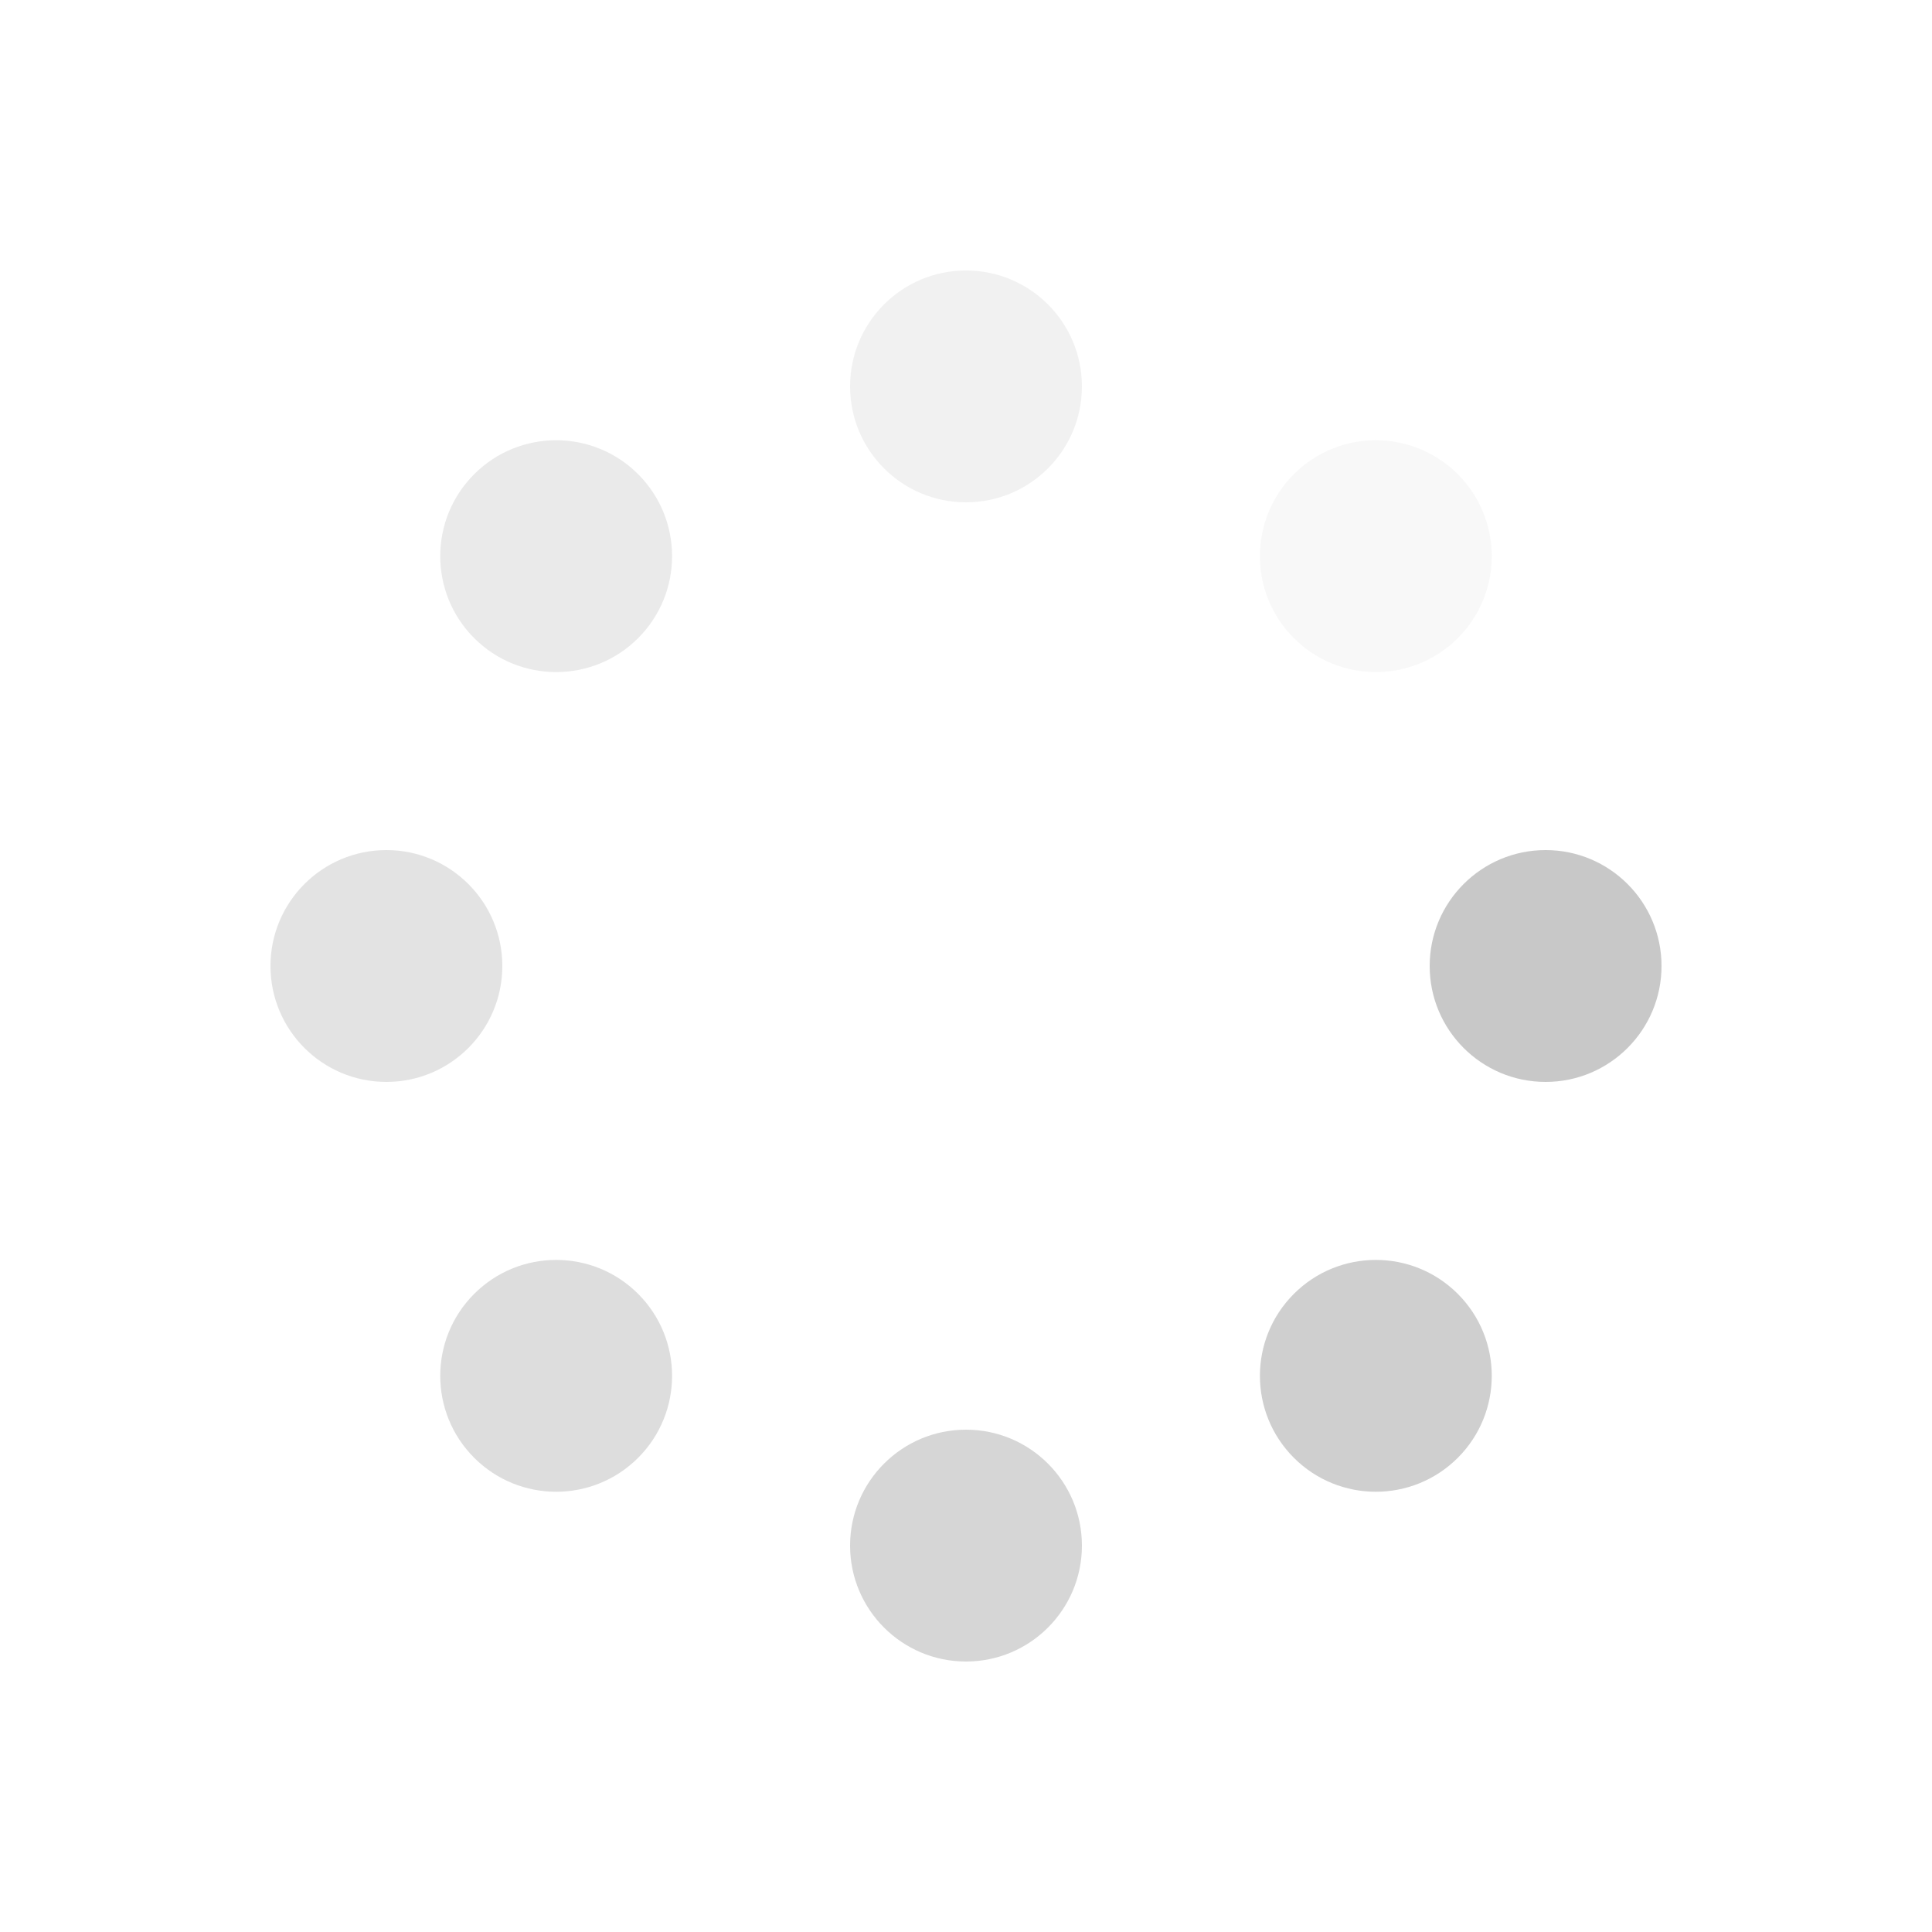
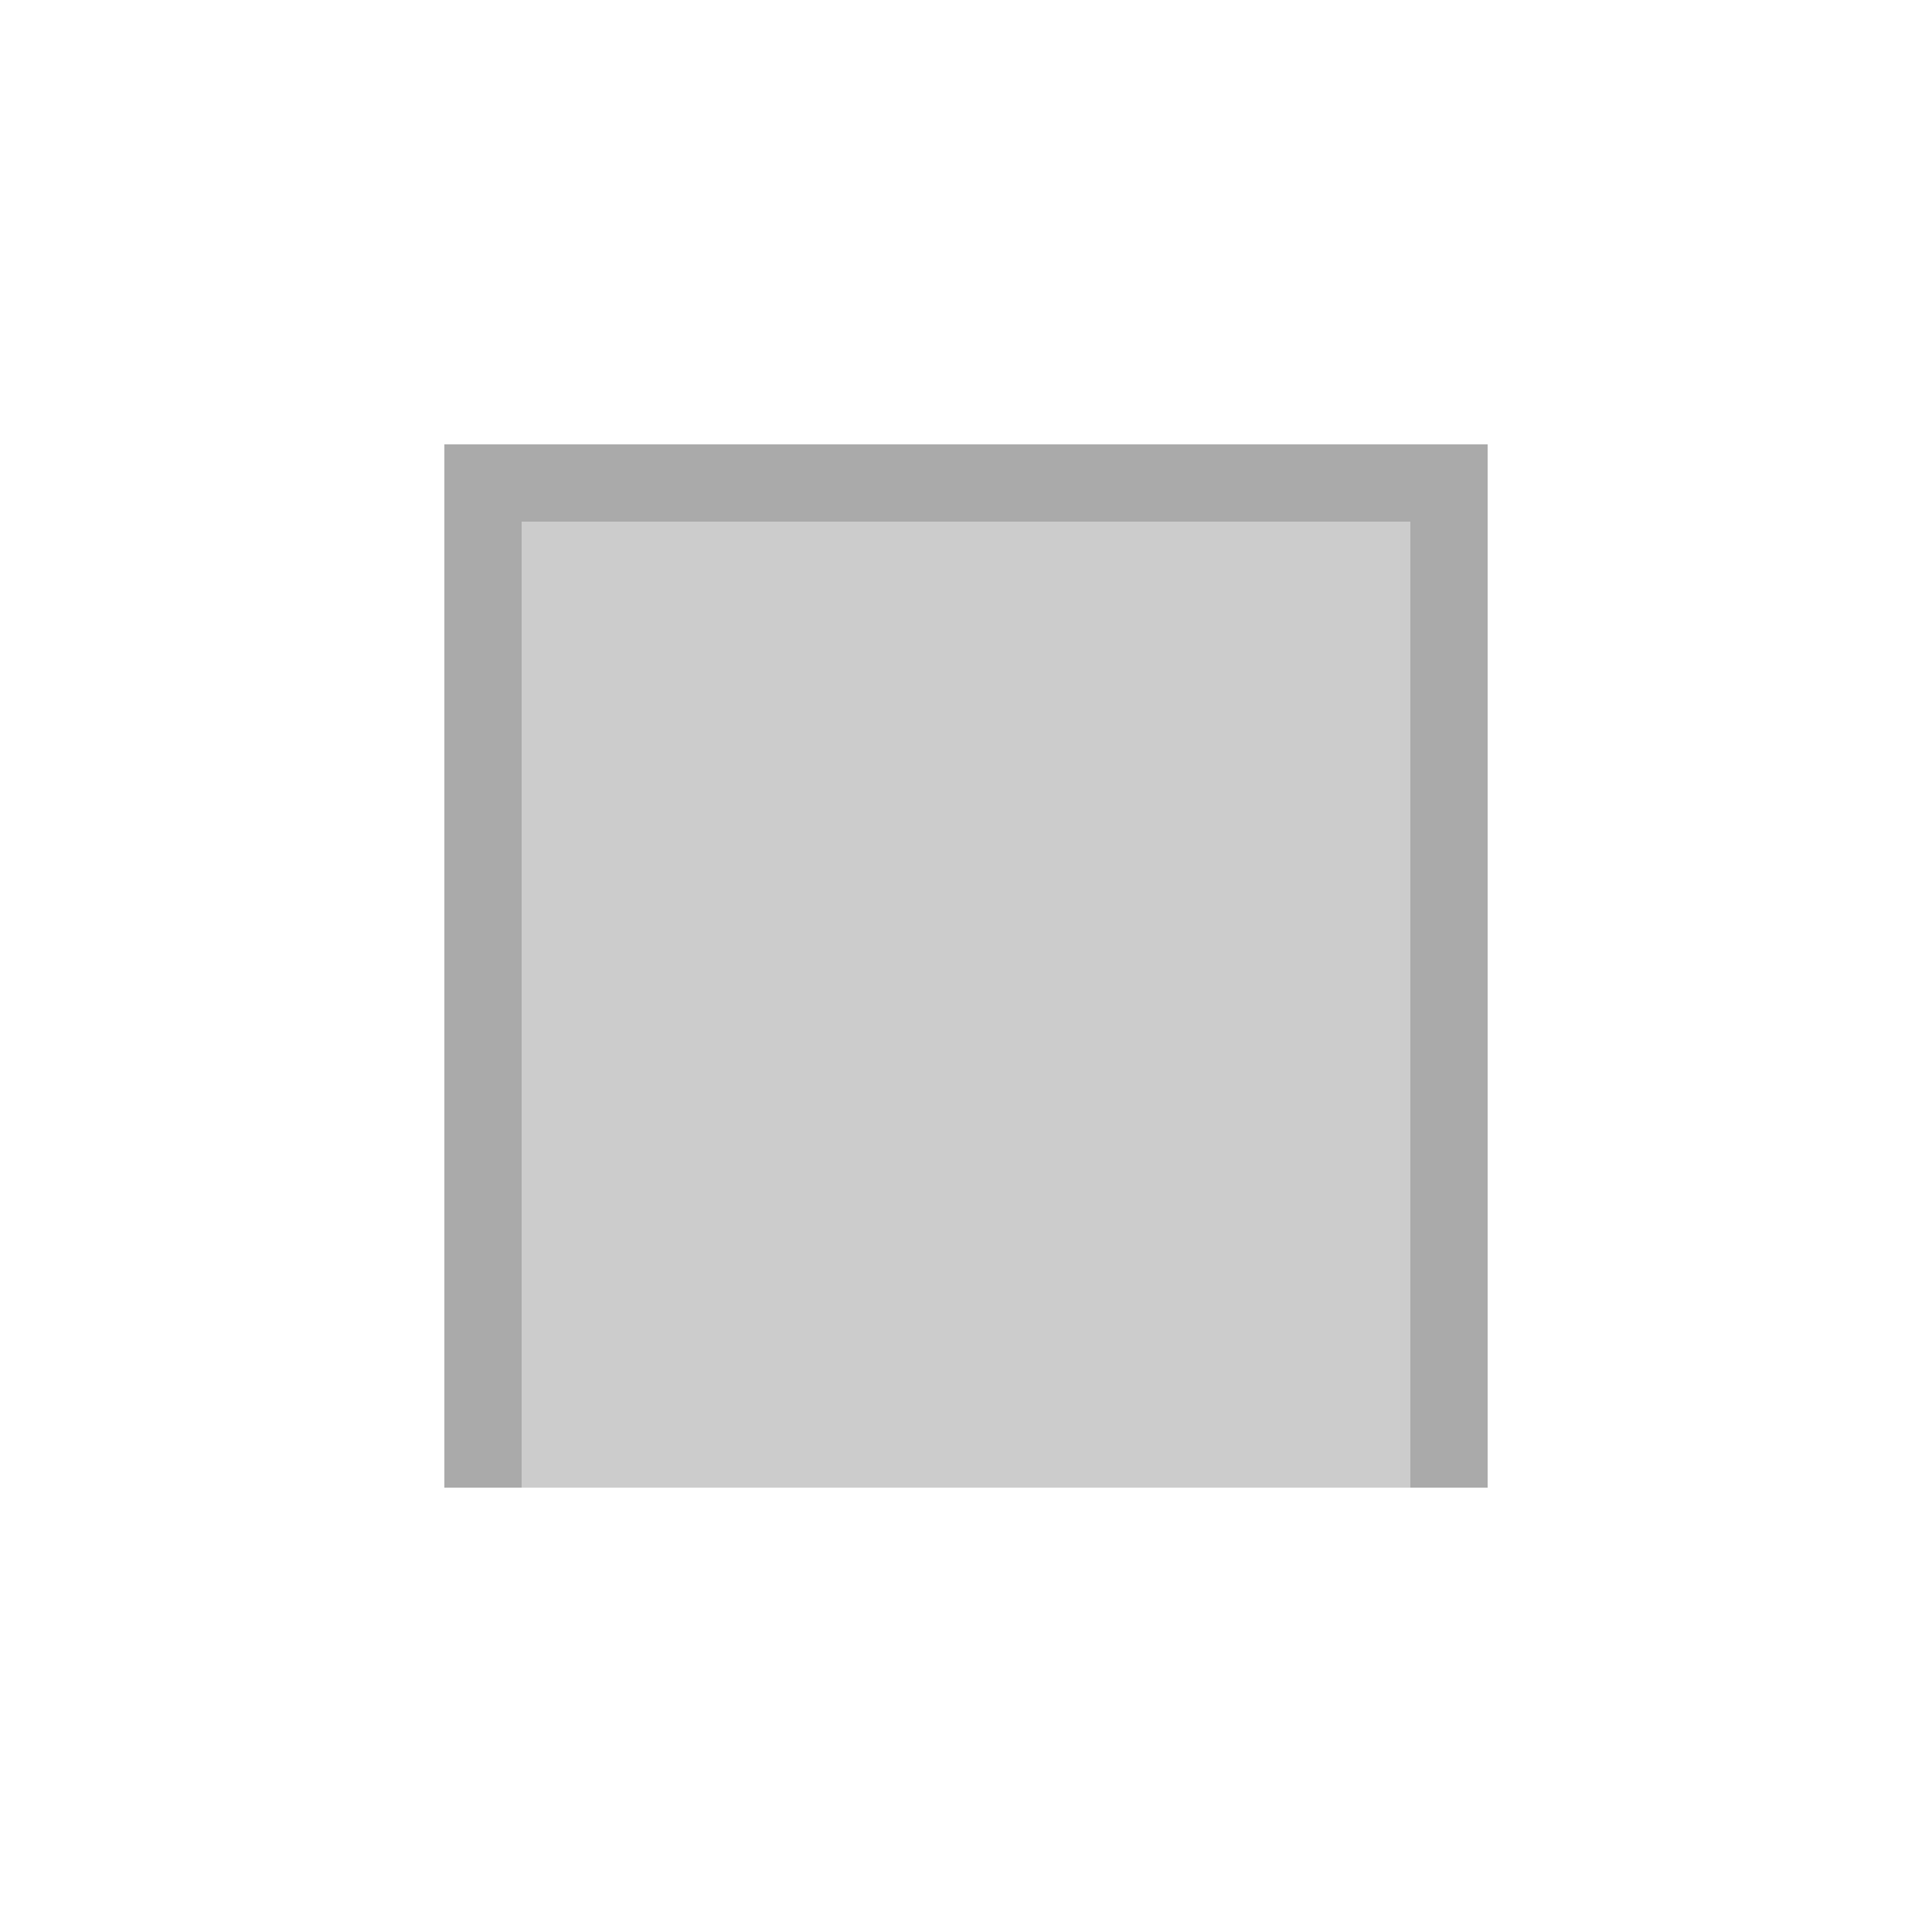
- <svg xmlns="http://www.w3.org/2000/svg" style="margin: auto; background: none; display: block; shape-rendering: auto;" width="80px" height="80px" viewBox="0 0 100 100" preserveAspectRatio="xMidYMid">
-   <g transform="translate(80,50)">
-     <g transform="rotate(0)">
-       <circle cx="0" cy="0" r="6" fill="#c8c8c8" fill-opacity="1">
-         <animateTransform attributeName="transform" type="scale" begin="-1.122s" values="1.5 1.5;1 1" keyTimes="0;1" dur="1.282s" repeatCount="indefinite" />
-         <animate attributeName="fill-opacity" keyTimes="0;1" dur="1.282s" repeatCount="indefinite" values="1;0" begin="-1.122s" />
-       </circle>
-     </g>
-   </g>
-   <g transform="translate(71.2132,71.2132)">
-     <g transform="rotate(45)">
-       <circle cx="0" cy="0" r="6" fill="#c8c8c8" fill-opacity="0.875">
-         <animateTransform attributeName="transform" type="scale" begin="-0.962s" values="1.5 1.5;1 1" keyTimes="0;1" dur="1.282s" repeatCount="indefinite" />
-         <animate attributeName="fill-opacity" keyTimes="0;1" dur="1.282s" repeatCount="indefinite" values="1;0" begin="-0.962s" />
-       </circle>
-     </g>
-   </g>
-   <g transform="translate(50,80)">
-     <g transform="rotate(90)">
-       <circle cx="0" cy="0" r="6" fill="#c8c8c8" fill-opacity="0.75">
-         <animateTransform attributeName="transform" type="scale" begin="-0.801s" values="1.5 1.5;1 1" keyTimes="0;1" dur="1.282s" repeatCount="indefinite" />
-         <animate attributeName="fill-opacity" keyTimes="0;1" dur="1.282s" repeatCount="indefinite" values="1;0" begin="-0.801s" />
-       </circle>
-     </g>
-   </g>
-   <g transform="translate(28.7868,71.2132)">
-     <g transform="rotate(135)">
-       <circle cx="0" cy="0" r="6" fill="#c8c8c8" fill-opacity="0.625">
-         <animateTransform attributeName="transform" type="scale" begin="-0.641s" values="1.5 1.5;1 1" keyTimes="0;1" dur="1.282s" repeatCount="indefinite" />
-         <animate attributeName="fill-opacity" keyTimes="0;1" dur="1.282s" repeatCount="indefinite" values="1;0" begin="-0.641s" />
-       </circle>
-     </g>
-   </g>
-   <g transform="translate(20,50)">
-     <g transform="rotate(180)">
-       <circle cx="0" cy="0" r="6" fill="#c8c8c8" fill-opacity="0.5">
-         <animateTransform attributeName="transform" type="scale" begin="-0.481s" values="1.5 1.5;1 1" keyTimes="0;1" dur="1.282s" repeatCount="indefinite" />
-         <animate attributeName="fill-opacity" keyTimes="0;1" dur="1.282s" repeatCount="indefinite" values="1;0" begin="-0.481s" />
-       </circle>
-     </g>
-   </g>
-   <g transform="translate(28.7868,28.7868)">
-     <g transform="rotate(225)">
-       <circle cx="0" cy="0" r="6" fill="#c8c8c8" fill-opacity="0.375">
-         <animateTransform attributeName="transform" type="scale" begin="-0.321s" values="1.5 1.5;1 1" keyTimes="0;1" dur="1.282s" repeatCount="indefinite" />
-         <animate attributeName="fill-opacity" keyTimes="0;1" dur="1.282s" repeatCount="indefinite" values="1;0" begin="-0.321s" />
-       </circle>
-     </g>
-   </g>
-   <g transform="translate(50,20)">
-     <g transform="rotate(270)">
-       <circle cx="0" cy="0" r="6" fill="#c8c8c8" fill-opacity="0.25">
-         <animateTransform attributeName="transform" type="scale" begin="-0.16s" values="1.5 1.5;1 1" keyTimes="0;1" dur="1.282s" repeatCount="indefinite" />
-         <animate attributeName="fill-opacity" keyTimes="0;1" dur="1.282s" repeatCount="indefinite" values="1;0" begin="-0.16s" />
-       </circle>
-     </g>
-   </g>
-   <g transform="translate(71.2132,28.7868)">
-     <g transform="rotate(315)">
-       <circle cx="0" cy="0" r="6" fill="#c8c8c8" fill-opacity="0.125">
-         <animateTransform attributeName="transform" type="scale" begin="0s" values="1.5 1.5;1 1" keyTimes="0;1" dur="1.282s" repeatCount="indefinite" />
-         <animate attributeName="fill-opacity" keyTimes="0;1" dur="1.282s" repeatCount="indefinite" values="1;0" begin="0s" />
-       </circle>
-     </g>
-   </g>
+ <svg xmlns="http://www.w3.org/2000/svg" version="1.1" id="L6" x="0px" y="0px" width="60px" height="60px" viewBox="0 0 100 100" enable-background="new 0 0 100 100" xml:space="preserve">
+   <rect fill="none" stroke="#aaa" stroke-width="4" x="25" y="25" width="50" height="50">
+     <animateTransform attributeName="transform" dur="0.5s" from="0 50 50" to="180 50 50" type="rotate" id="strokeBox" attributeType="XML" begin="rectBox.end" />
+   </rect>
+   <rect x="27" y="27" fill="#ccc" width="46" height="50">
+     <animate attributeName="height" dur="1.3s" attributeType="XML" from="50" to="0" id="rectBox" fill="freeze" begin="0s;strokeBox.end" />
+   </rect>
</svg>
